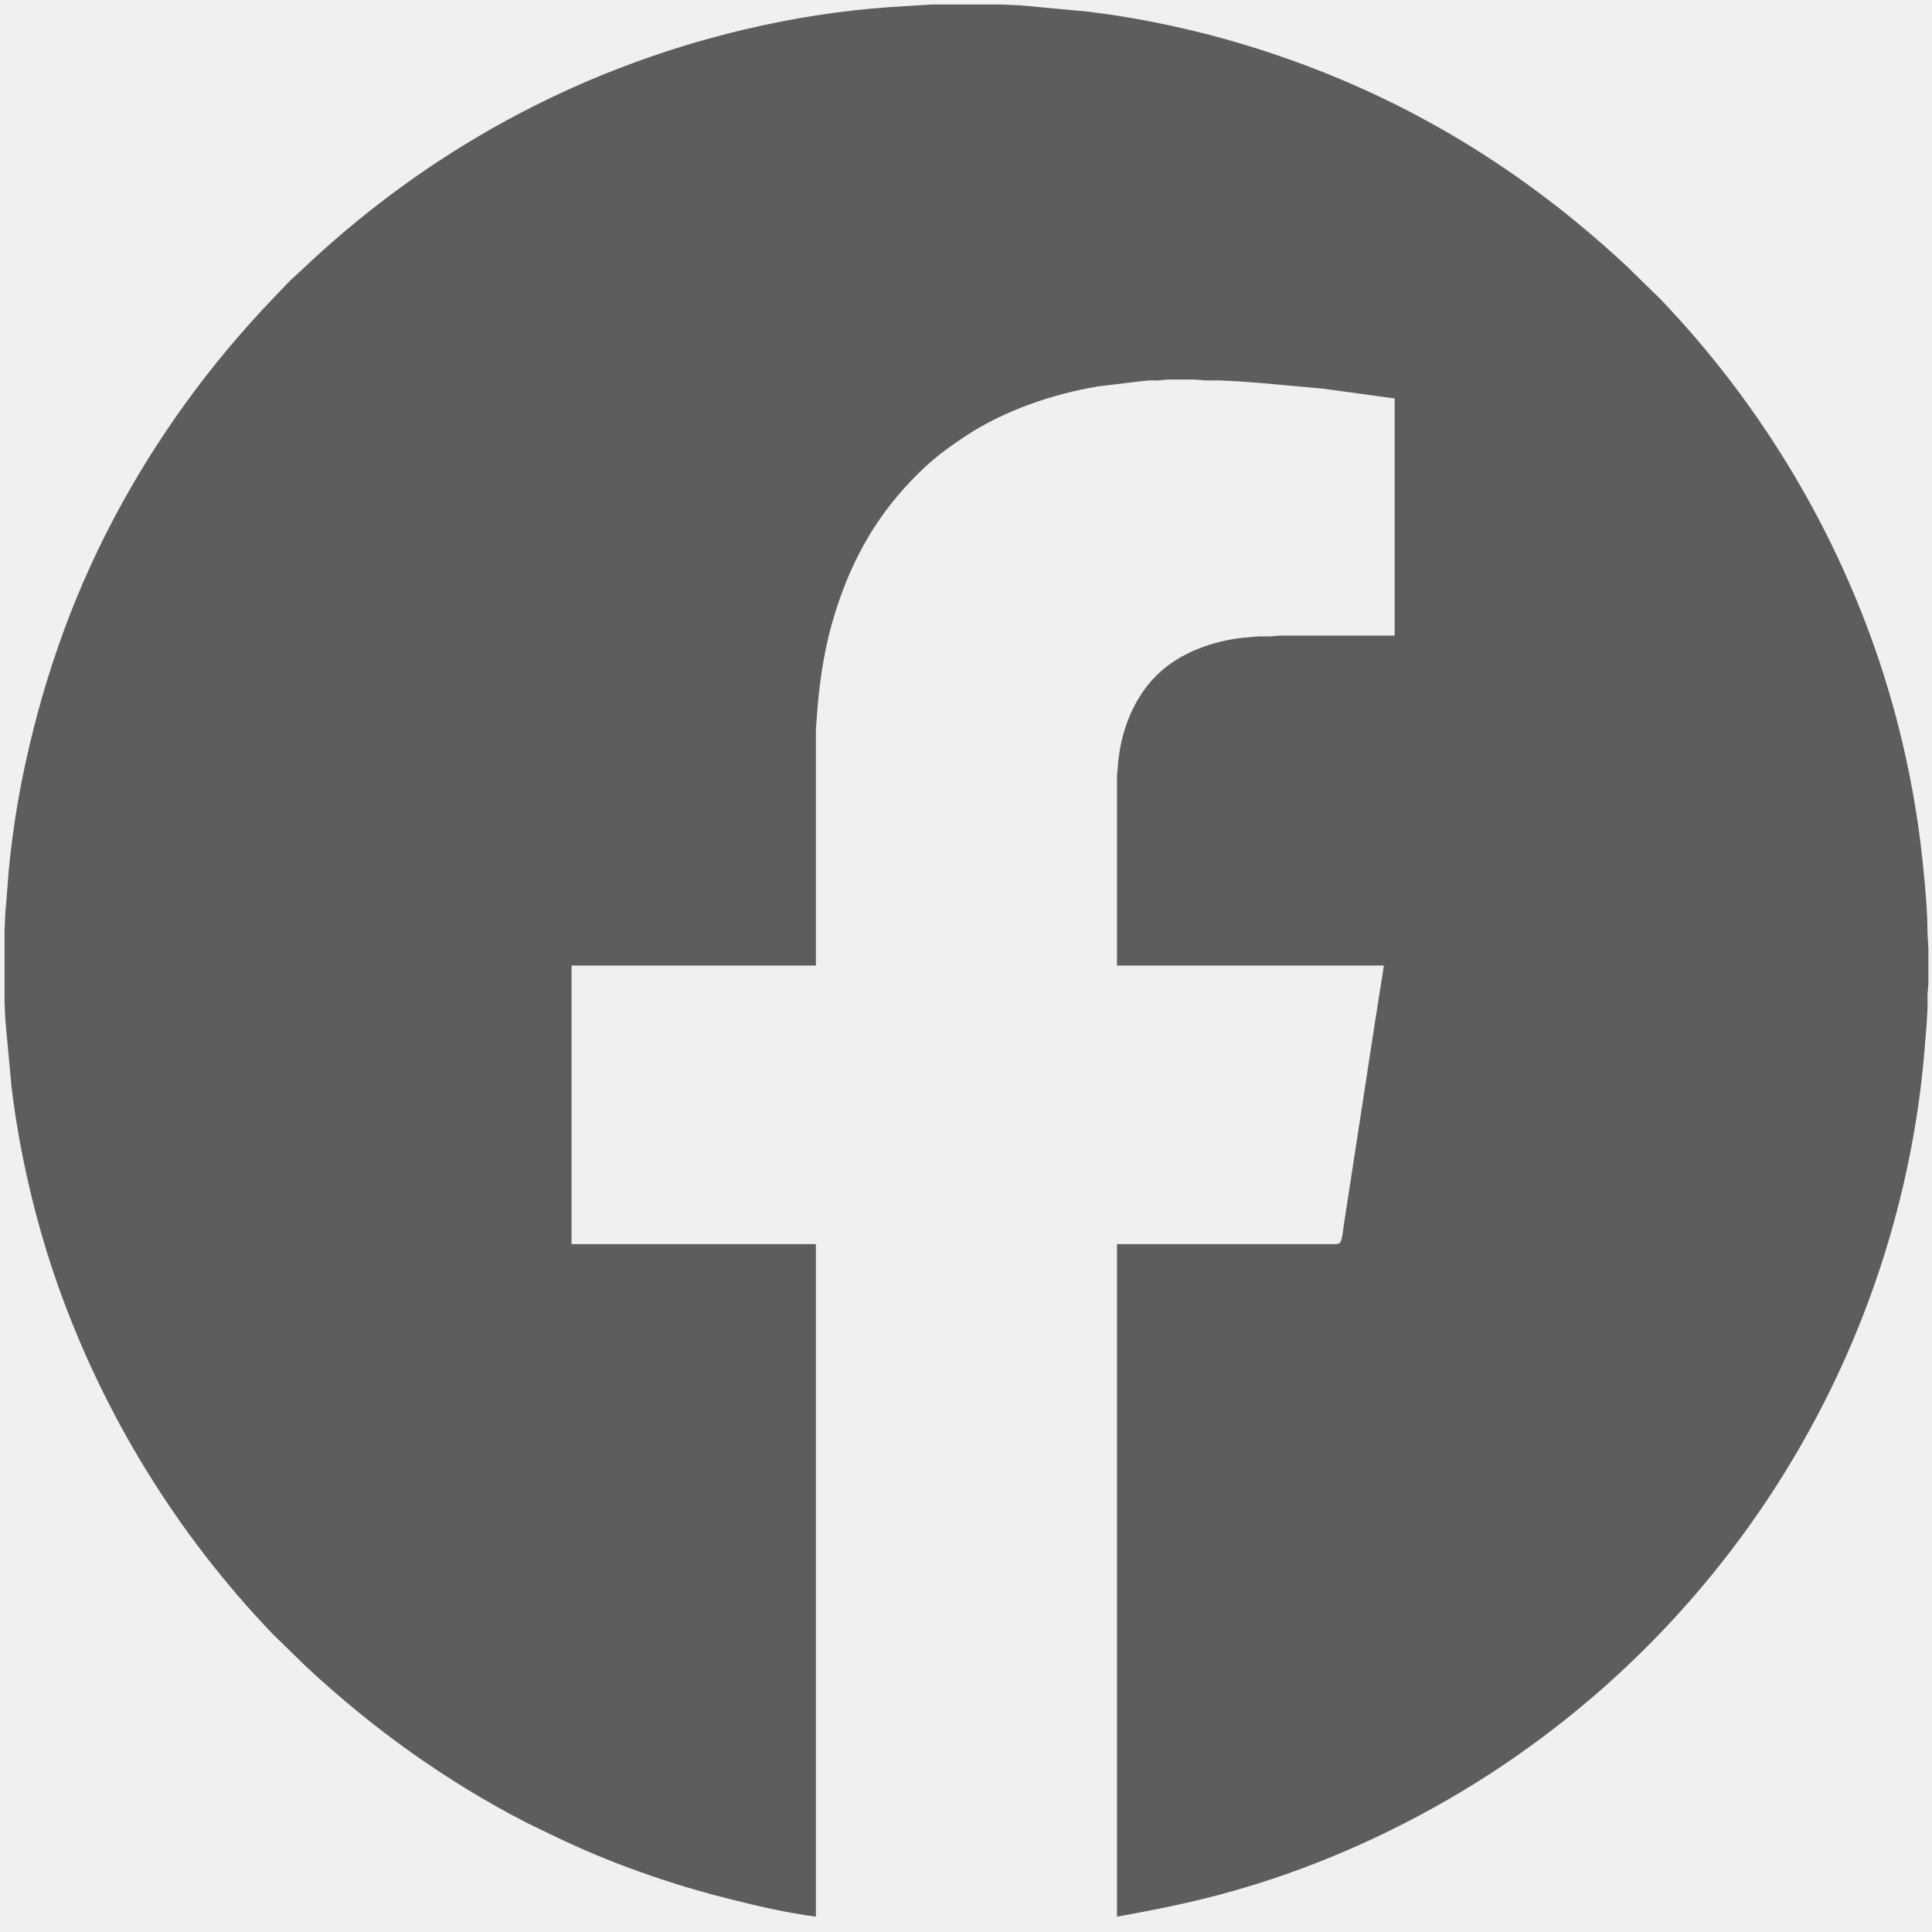
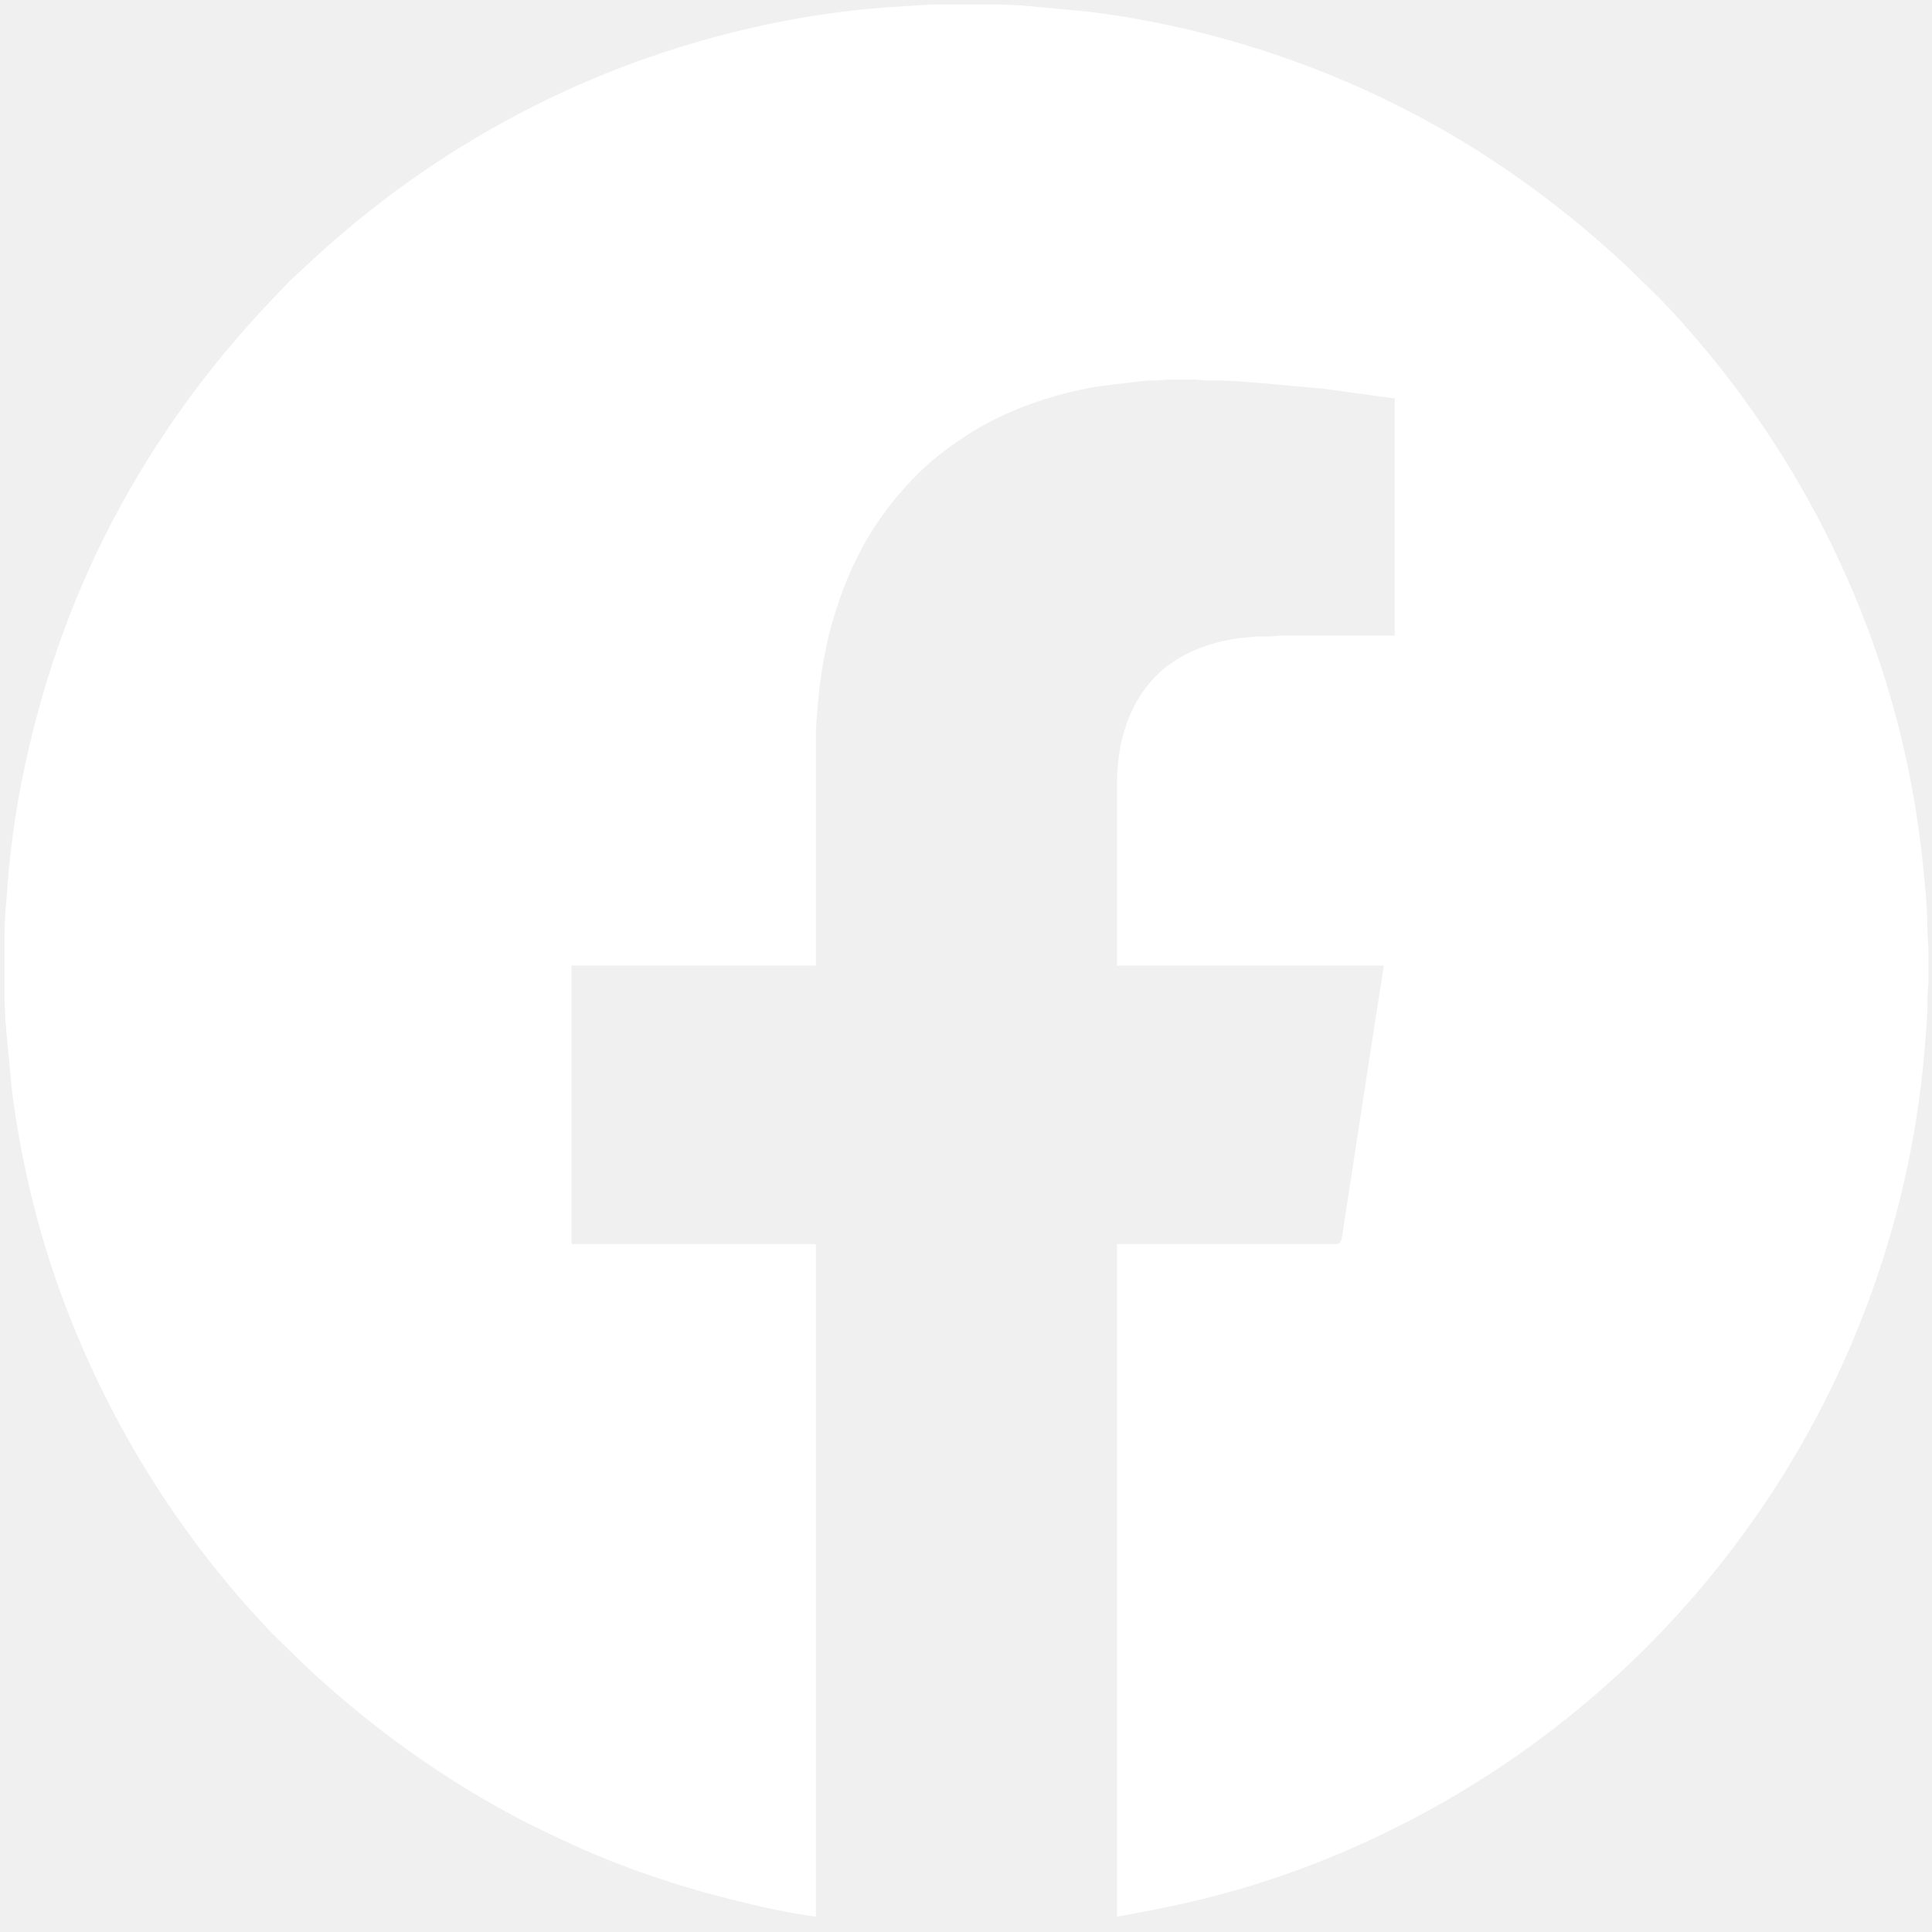
<svg xmlns="http://www.w3.org/2000/svg" width="362.913mm" height="362.913mm" viewBox="0 0 2143 2143">
-   <path id="Selection" fill="#5e5c5d" stroke="none" d="M 905.00,2126.00            C 873.46,2121.82 841.85,2114.59 811.00,2106.87              743.27,2089.94 676.87,2066.69 614.00,2036.26              614.00,2036.26 584.00,2021.74 584.00,2021.74              493.63,1975.11 413.34,1917.35 339.00,1848.09              339.00,1848.09 302.04,1812.00 302.04,1812.00              196.61,1701.77 115.82,1570.67 64.69,1427.00              39.97,1357.51 21.60,1279.24 12.85,1206.00              12.85,1206.00 6.96,1143.00 6.96,1143.00              6.96,1143.00 6.00,1132.00 6.00,1132.00              6.00,1132.00 5.00,1111.00 5.00,1111.00              5.00,1111.00 5.00,1079.00 5.00,1079.00              5.00,1079.00 5.00,1033.00 5.00,1033.00              5.00,1033.00 6.00,1011.00 6.00,1011.00              6.00,1011.00 6.91,1001.00 6.91,1001.00              6.91,1001.00 9.83,964.00 9.83,964.00              13.12,931.14 17.72,898.41 24.20,866.00              44.51,764.45 77.39,667.72 125.78,576.00              172.95,486.58 232.12,405.03 301.96,332.00              301.96,332.00 322.00,311.01 322.00,311.01              322.00,311.01 332.00,301.96 332.00,301.96              470.63,169.37 638.28,77.17 825.00,32.88              878.14,20.28 932.55,11.65 987.00,7.91              987.00,7.91 1017.00,6.00 1017.00,6.00              1017.00,6.00 1033.00,5.00 1033.00,5.00              1033.00,5.00 1111.00,5.00 1111.00,5.00              1111.00,5.00 1132.00,6.00 1132.00,6.00              1132.00,6.00 1143.00,6.96 1143.00,6.96              1143.00,6.96 1206.00,12.85 1206.00,12.85              1265.61,19.97 1327.63,33.33 1385.00,50.98              1544.67,100.09 1681.83,181.09 1804.00,294.91              1804.00,294.91 1841.96,332.00 1841.96,332.00              1948.25,443.12 2030.24,576.73 2080.66,722.00              2107.40,799.06 2125.06,879.87 2133.17,961.00              2135.62,985.57 2137.96,1010.29 2138.00,1035.00              2138.00,1035.00 2139.00,1052.00 2139.00,1052.00              2139.00,1052.00 2139.00,1091.00 2139.00,1091.00              2139.00,1091.00 2138.04,1103.00 2138.04,1103.00              2138.04,1103.00 2138.04,1119.00 2138.04,1119.00              2138.04,1119.00 2137.00,1137.00 2137.00,1137.00              2137.00,1137.00 2136.09,1147.00 2136.09,1147.00              2133.75,1181.23 2129.90,1215.11 2124.25,1249.00              2074.97,1544.67 1902.21,1806.85 1650.00,1969.31              1571.15,2020.10 1482.62,2062.12 1393.00,2089.98              1338.00,2107.07 1295.19,2115.76 1239.00,2126.00              1239.00,2126.00 1239.00,1380.00 1239.00,1380.00              1239.00,1380.00 1478.00,1380.00 1478.00,1380.00              1480.20,1380.00 1483.83,1380.21 1485.69,1378.98              1488.77,1376.94 1489.45,1365.83 1490.08,1362.00              1490.08,1362.00 1498.41,1308.00 1498.41,1308.00              1498.41,1308.00 1523.58,1144.00 1523.58,1144.00              1523.58,1144.00 1535.00,1071.00 1535.00,1071.00              1535.00,1071.00 1239.00,1071.00 1239.00,1071.00              1239.00,1071.00 1239.00,907.00 1239.00,907.00              1239.00,907.00 1239.00,861.00 1239.00,861.00              1239.00,861.00 1239.91,850.00 1239.91,850.00              1243.17,805.38 1262.12,760.92 1300.00,735.03              1324.28,718.43 1354.83,709.25 1384.00,706.92              1384.00,706.92 1395.00,705.96 1395.00,705.96              1395.00,705.96 1408.00,705.96 1408.00,705.96              1408.00,705.96 1420.00,705.00 1420.00,705.00              1420.00,705.00 1547.00,705.00 1547.00,705.00              1547.00,705.00 1547.00,442.00 1547.00,442.00              1547.00,442.00 1468.00,431.16 1468.00,431.16              1468.00,431.16 1399.00,424.91 1399.00,424.91              1399.00,424.91 1374.00,423.00 1374.00,423.00              1374.00,423.00 1353.00,421.96 1353.00,421.96              1353.00,421.96 1337.00,421.96 1337.00,421.96              1337.00,421.96 1325.00,421.00 1325.00,421.00              1325.00,421.00 1295.00,421.00 1295.00,421.00              1295.00,421.00 1285.00,421.96 1285.00,421.96              1285.00,421.96 1275.00,421.96 1275.00,421.96              1275.00,421.96 1265.00,422.91 1265.00,422.91              1265.00,422.91 1218.00,428.59 1218.00,428.59              1167.03,437.14 1113.16,455.61 1070.00,484.33              1054.65,494.55 1039.52,505.50 1026.00,518.09              1004.58,538.04 985.54,560.38 969.69,585.00              948.32,618.20 932.98,655.03 922.42,693.00              912.97,726.99 908.31,761.93 905.91,797.00              905.91,797.00 905.00,809.00 905.00,809.00              905.00,809.00 905.00,845.00 905.00,845.00              905.00,845.00 905.00,1071.00 905.00,1071.00              905.00,1071.00 634.00,1071.00 634.00,1071.00              634.00,1071.00 634.00,1380.00 634.00,1380.00              634.00,1380.00 905.00,1380.00 905.00,1380.00              905.00,1380.00 905.00,2126.00 905.00,2126.00 Z" />
+   <path id="Selection" fill="white" stroke="none" d="M 905.00,2126.00            C 873.46,2121.82 841.85,2114.59 811.00,2106.87              743.27,2089.94 676.87,2066.69 614.00,2036.26              614.00,2036.26 584.00,2021.74 584.00,2021.74              493.63,1975.11 413.34,1917.35 339.00,1848.09              339.00,1848.09 302.04,1812.00 302.04,1812.00              196.61,1701.77 115.82,1570.67 64.69,1427.00              39.97,1357.51 21.60,1279.24 12.85,1206.00              12.85,1206.00 6.96,1143.00 6.96,1143.00              6.96,1143.00 6.00,1132.00 6.00,1132.00              6.00,1132.00 5.00,1111.00 5.00,1111.00              5.00,1111.00 5.00,1079.00 5.00,1079.00              5.00,1079.00 5.00,1033.00 5.00,1033.00              5.00,1033.00 6.00,1011.00 6.00,1011.00              6.00,1011.00 6.91,1001.00 6.91,1001.00              6.91,1001.00 9.83,964.00 9.83,964.00              13.12,931.14 17.72,898.41 24.20,866.00              44.51,764.45 77.39,667.72 125.78,576.00              172.95,486.58 232.12,405.03 301.96,332.00              301.96,332.00 322.00,311.01 322.00,311.01              322.00,311.01 332.00,301.96 332.00,301.96              470.63,169.37 638.28,77.17 825.00,32.88              878.14,20.28 932.55,11.65 987.00,7.91              987.00,7.91 1017.00,6.00 1017.00,6.00              1017.00,6.00 1033.00,5.00 1033.00,5.00              1033.00,5.00 1111.00,5.00 1111.00,5.00              1111.00,5.00 1132.00,6.00 1132.00,6.00              1132.00,6.00 1143.00,6.96 1143.00,6.96              1143.00,6.96 1206.00,12.85 1206.00,12.85              1265.61,19.97 1327.63,33.33 1385.00,50.98              1544.67,100.09 1681.83,181.09 1804.00,294.91              1804.00,294.91 1841.96,332.00 1841.96,332.00              1948.25,443.12 2030.24,576.73 2080.66,722.00              2107.40,799.06 2125.06,879.87 2133.17,961.00              2135.62,985.57 2137.96,1010.29 2138.00,1035.00              2138.00,1035.00 2139.00,1052.00 2139.00,1052.00              2139.00,1052.00 2139.00,1091.00 2139.00,1091.00              2139.00,1091.00 2138.04,1103.00 2138.04,1103.00              2138.04,1103.00 2138.04,1119.00 2138.04,1119.00              2138.04,1119.00 2137.00,1137.00 2137.00,1137.00              2137.00,1137.00 2136.09,1147.00 2136.09,1147.00              2133.75,1181.23 2129.90,1215.11 2124.25,1249.00              2074.97,1544.67 1902.21,1806.85 1650.00,1969.31              1571.15,2020.10 1482.62,2062.12 1393.00,2089.98              1338.00,2107.07 1295.19,2115.76 1239.00,2126.00              1239.00,2126.00 1239.00,1380.00 1239.00,1380.00              1239.00,1380.00 1478.00,1380.00 1478.00,1380.00              1480.20,1380.00 1483.83,1380.21 1485.69,1378.98              1488.77,1376.94 1489.45,1365.83 1490.08,1362.00              1490.08,1362.00 1498.41,1308.00 1498.41,1308.00              1498.41,1308.00 1523.58,1144.00 1523.58,1144.00              1523.58,1144.00 1535.00,1071.00 1535.00,1071.00              1535.00,1071.00 1239.00,1071.00 1239.00,1071.00              1239.00,1071.00 1239.00,907.00 1239.00,907.00              1239.00,907.00 1239.00,861.00 1239.00,861.00              1239.00,861.00 1239.91,850.00 1239.91,850.00              1243.17,805.38 1262.12,760.92 1300.00,735.03              1324.28,718.43 1354.83,709.25 1384.00,706.92              1384.00,706.92 1395.00,705.96 1395.00,705.96              1395.00,705.96 1408.00,705.96 1408.00,705.96              1408.00,705.96 1420.00,705.00 1420.00,705.00              1420.00,705.00 1547.00,705.00 1547.00,705.00              1547.00,705.00 1547.00,442.00 1547.00,442.00              1547.00,442.00 1468.00,431.16 1468.00,431.16              1468.00,431.16 1399.00,424.91 1399.00,424.91              1399.00,424.91 1374.00,423.00 1374.00,423.00              1374.00,423.00 1353.00,421.96 1353.00,421.96              1353.00,421.96 1337.00,421.96 1337.00,421.96              1337.00,421.96 1325.00,421.00 1325.00,421.00              1325.00,421.00 1295.00,421.00 1295.00,421.00              1295.00,421.00 1285.00,421.96 1285.00,421.96              1285.00,421.96 1275.00,421.96 1275.00,421.96              1275.00,421.96 1265.00,422.91 1265.00,422.91              1265.00,422.91 1218.00,428.59 1218.00,428.59              1167.03,437.14 1113.16,455.61 1070.00,484.33              1054.65,494.55 1039.52,505.50 1026.00,518.09              1004.58,538.04 985.54,560.38 969.69,585.00              948.32,618.20 932.98,655.03 922.42,693.00              912.97,726.99 908.31,761.93 905.91,797.00              905.91,797.00 905.00,809.00 905.00,809.00              905.00,809.00 905.00,845.00 905.00,845.00              905.00,845.00 905.00,1071.00 905.00,1071.00              905.00,1071.00 634.00,1071.00 634.00,1071.00              634.00,1071.00 634.00,1380.00 634.00,1380.00              634.00,1380.00 905.00,1380.00 905.00,1380.00              905.00,1380.00 905.00,2126.00 905.00,2126.00 Z" />
</svg>
